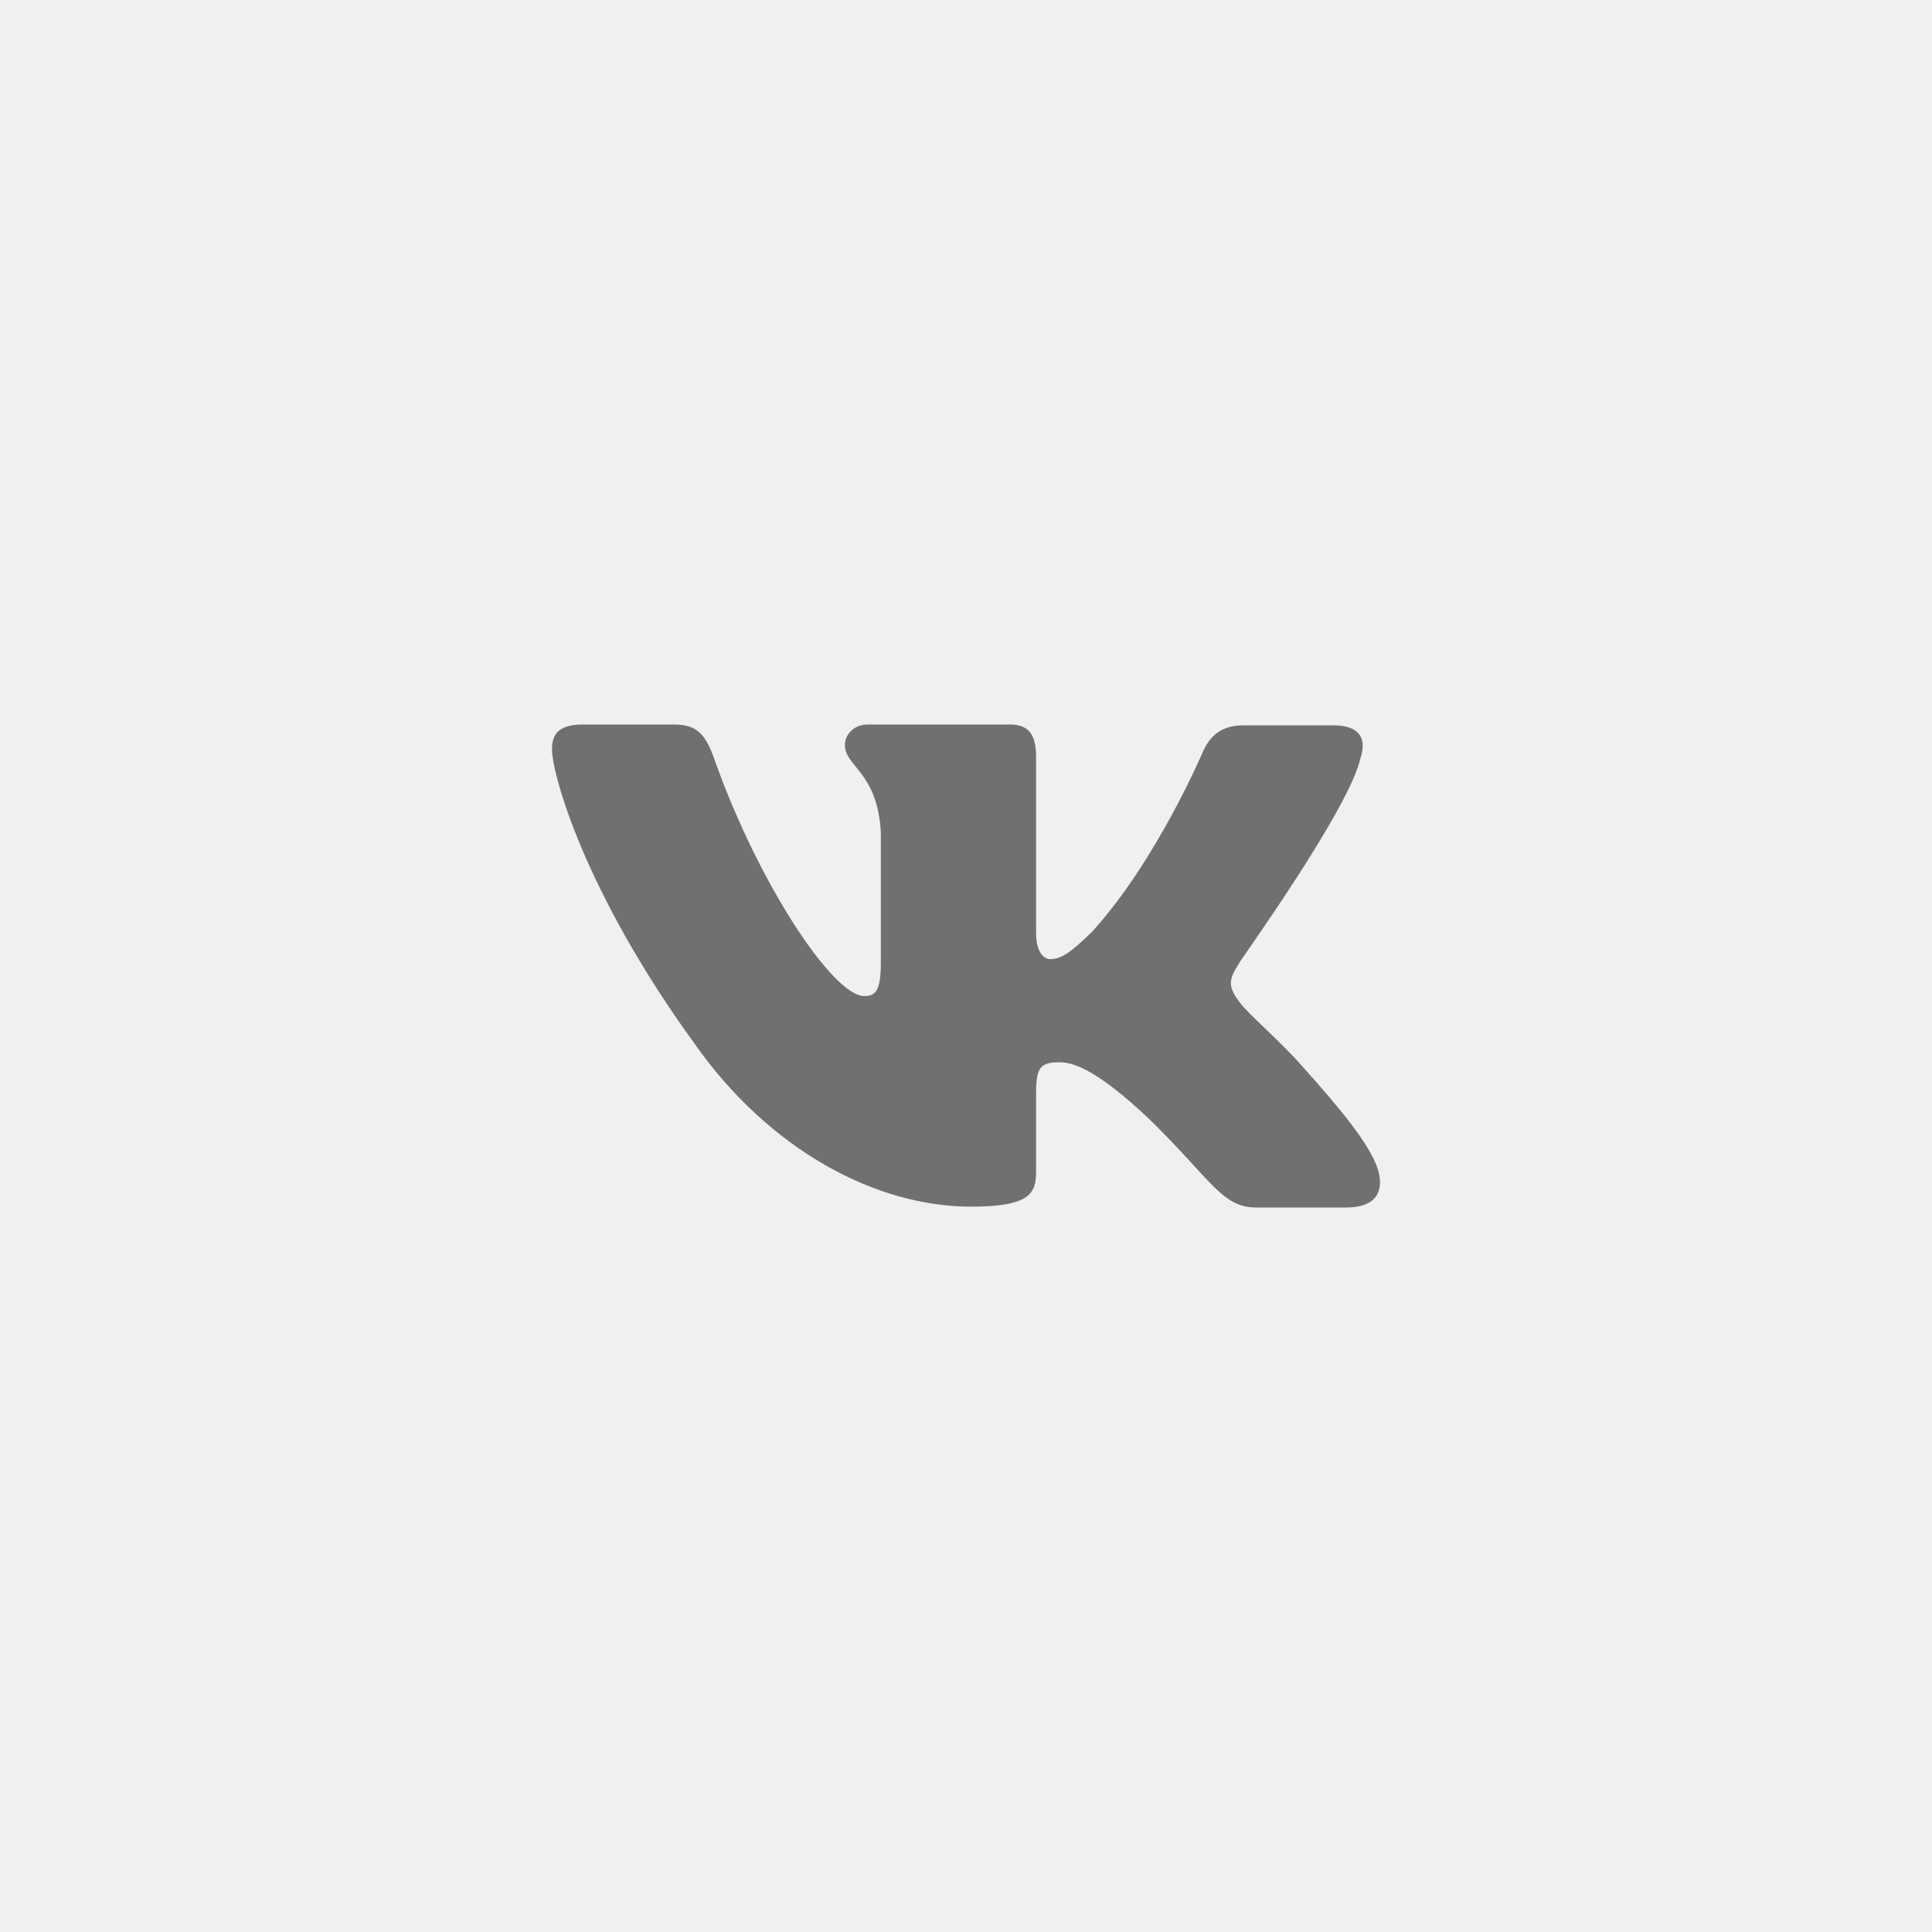
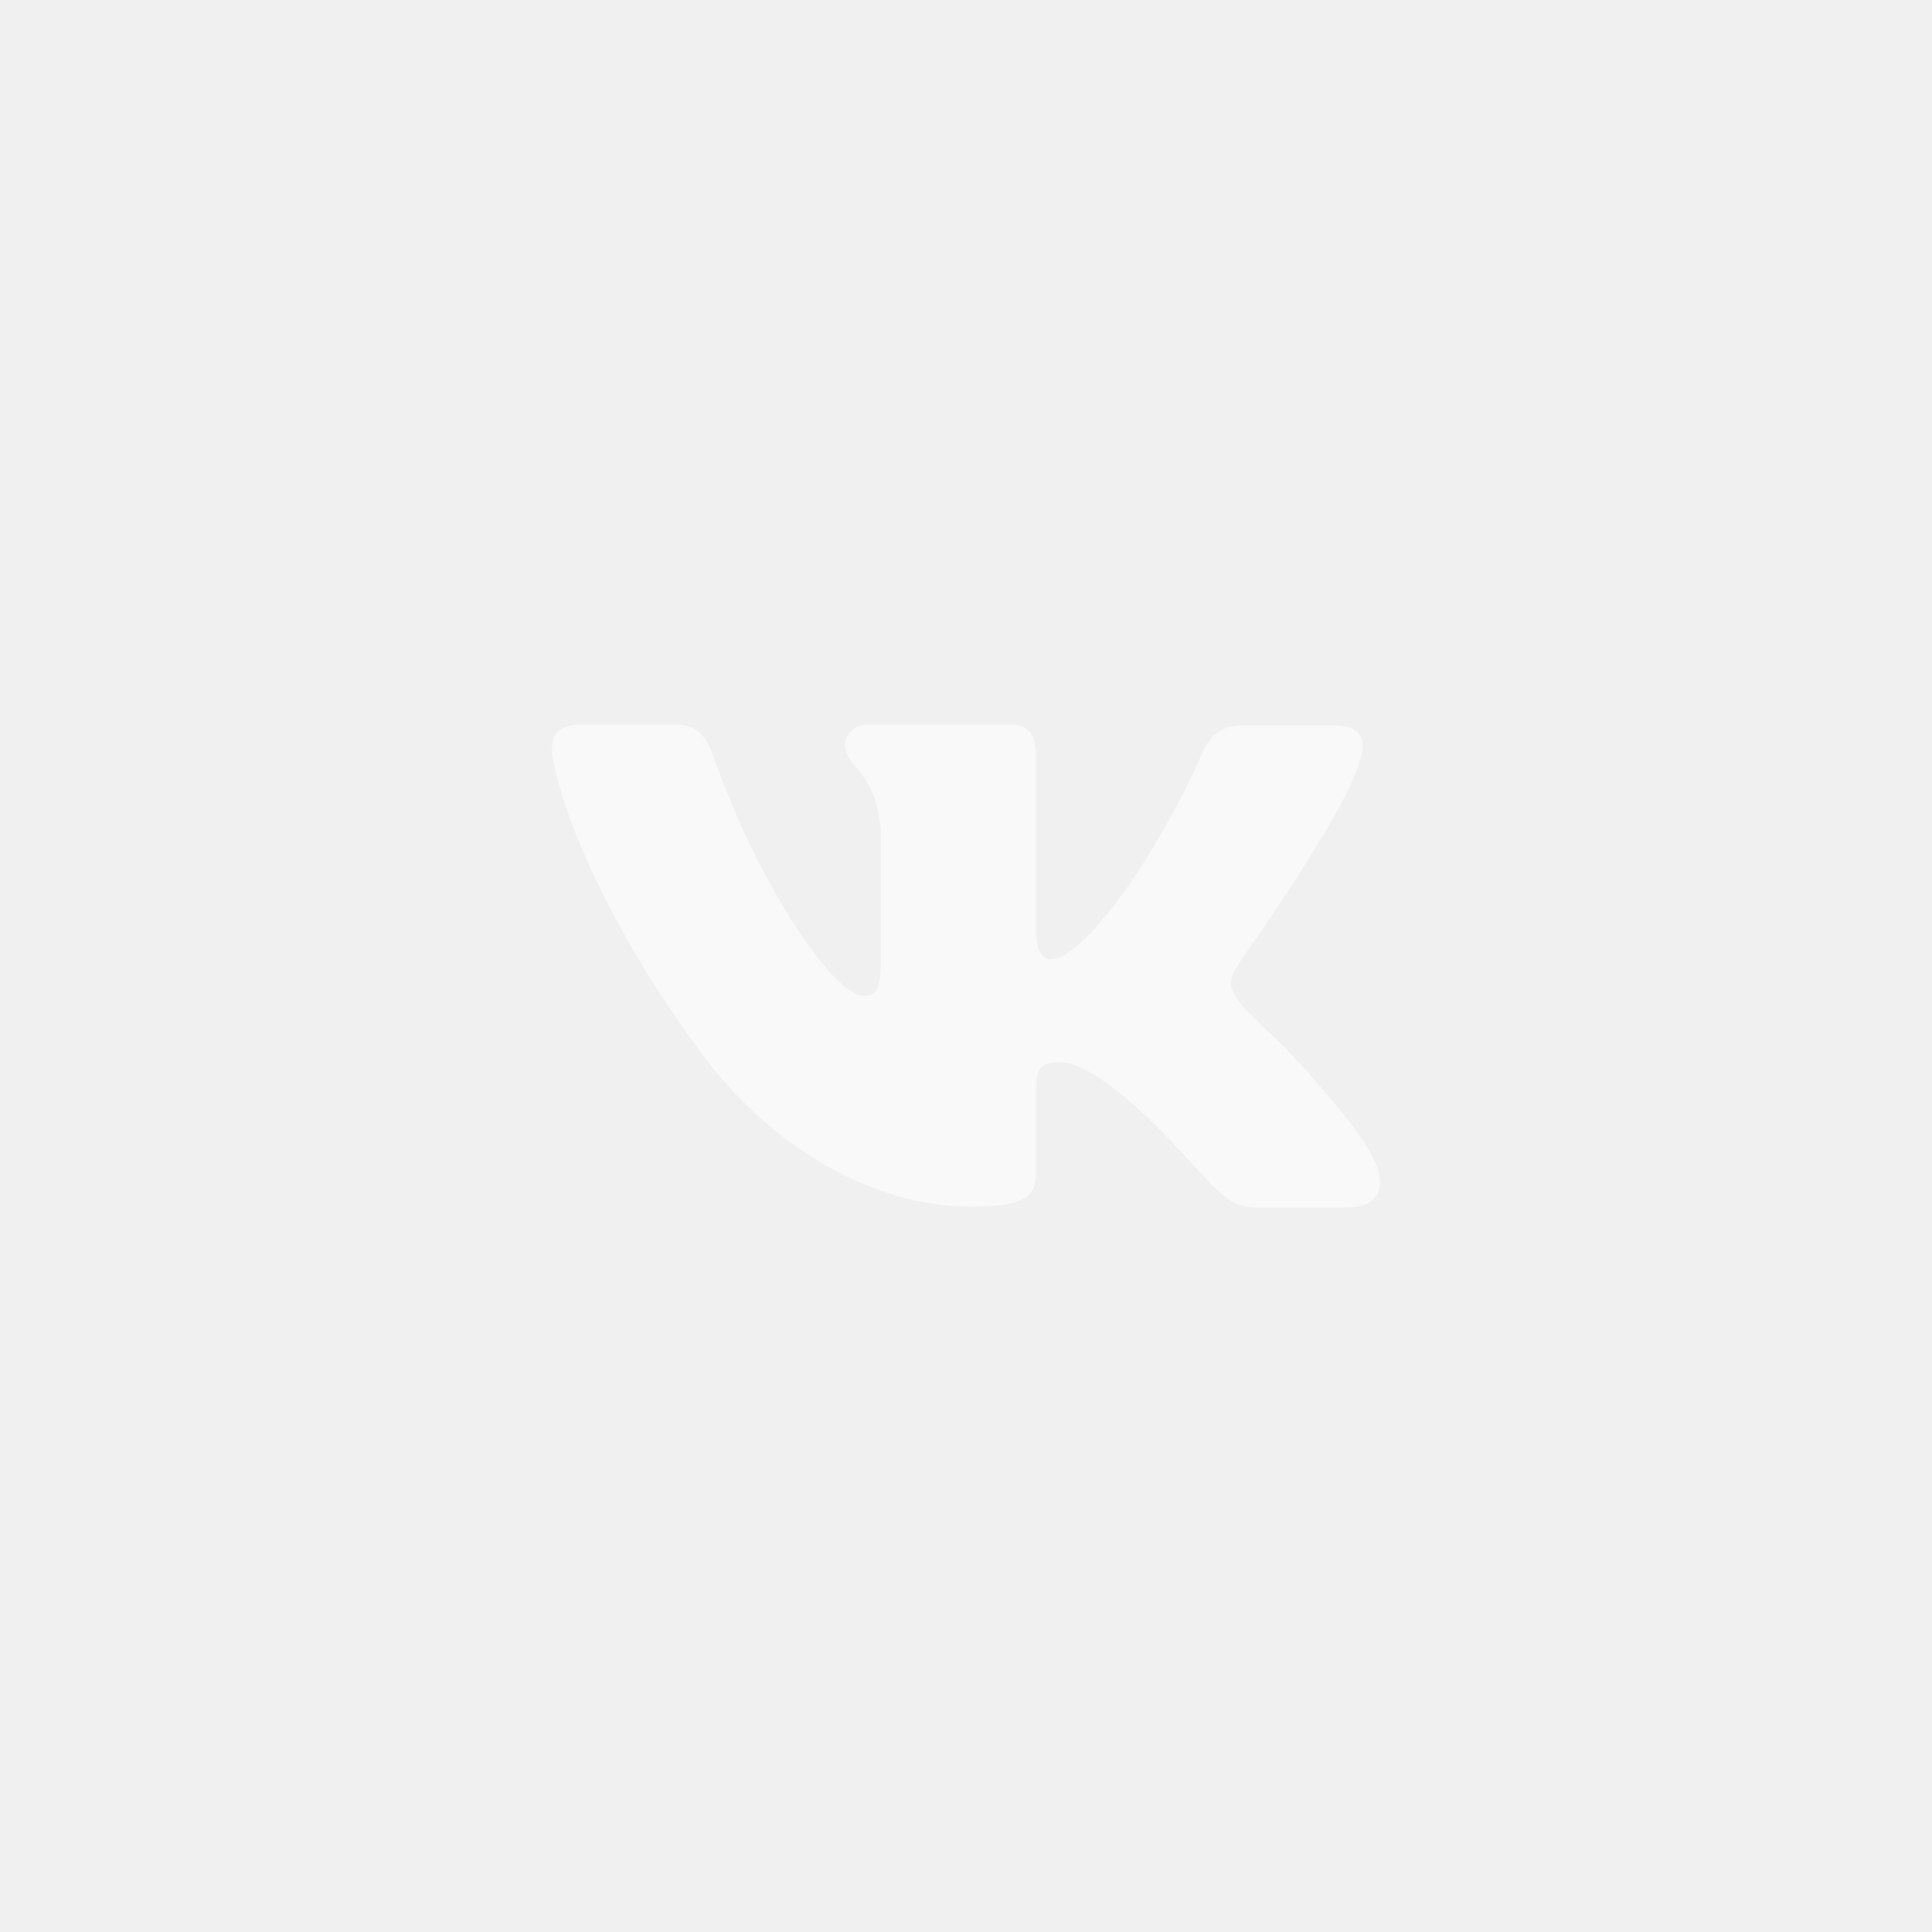
<svg xmlns="http://www.w3.org/2000/svg" width="48" height="48" viewBox="0 0 48 48" fill="none">
  <g clip-path="url(#clip0_2579_71)">
    <mask id="mask0_2579_71" style="mask-type:luminance" maskUnits="userSpaceOnUse" x="12" y="12" width="24" height="24">
      <path fill-rule="evenodd" clip-rule="evenodd" d="M33.802 18.833C33.954 18.363 33.802 18.021 33.126 18.021H30.882C30.316 18.021 30.054 18.32 29.902 18.641C29.902 18.641 28.747 21.374 27.135 23.146C26.612 23.658 26.372 23.829 26.089 23.829C25.937 23.829 25.741 23.658 25.741 23.189V18.811C25.741 18.256 25.566 18 25.087 18H21.557C21.209 18 20.991 18.256 20.991 18.512C20.991 19.046 21.797 19.174 21.884 20.669V23.915C21.884 24.619 21.753 24.747 21.47 24.747C20.708 24.747 18.856 21.993 17.745 18.854C17.527 18.235 17.309 18 16.743 18H14.477C13.823 18 13.714 18.299 13.714 18.619C13.714 19.196 14.477 22.1 17.265 25.943C19.117 28.569 21.753 29.979 24.128 29.979C25.566 29.979 25.741 29.658 25.741 29.125V27.139C25.741 26.498 25.871 26.392 26.329 26.392C26.655 26.392 27.244 26.562 28.573 27.822C30.098 29.317 30.359 30 31.209 30H33.453C34.107 30 34.412 29.68 34.237 29.061C34.041 28.441 33.3 27.544 32.342 26.477C31.819 25.879 31.035 25.217 30.795 24.897C30.468 24.47 30.555 24.299 30.795 23.915C30.773 23.915 33.518 20.114 33.802 18.833Z" fill="white" />
    </mask>
    <g mask="url(#mask0_2579_71)">
-       <rect width="48" height="48" fill="#222125" fill-opacity="0.62" />
+       <rect width="48" height="48" fill="white" fill-opacity="0.62" />
    </g>
  </g>
  <defs>
    <clipPath id="clip0_2579_71">
      <rect width="48" height="48" fill="white" />
    </clipPath>
  </defs>
</svg>
